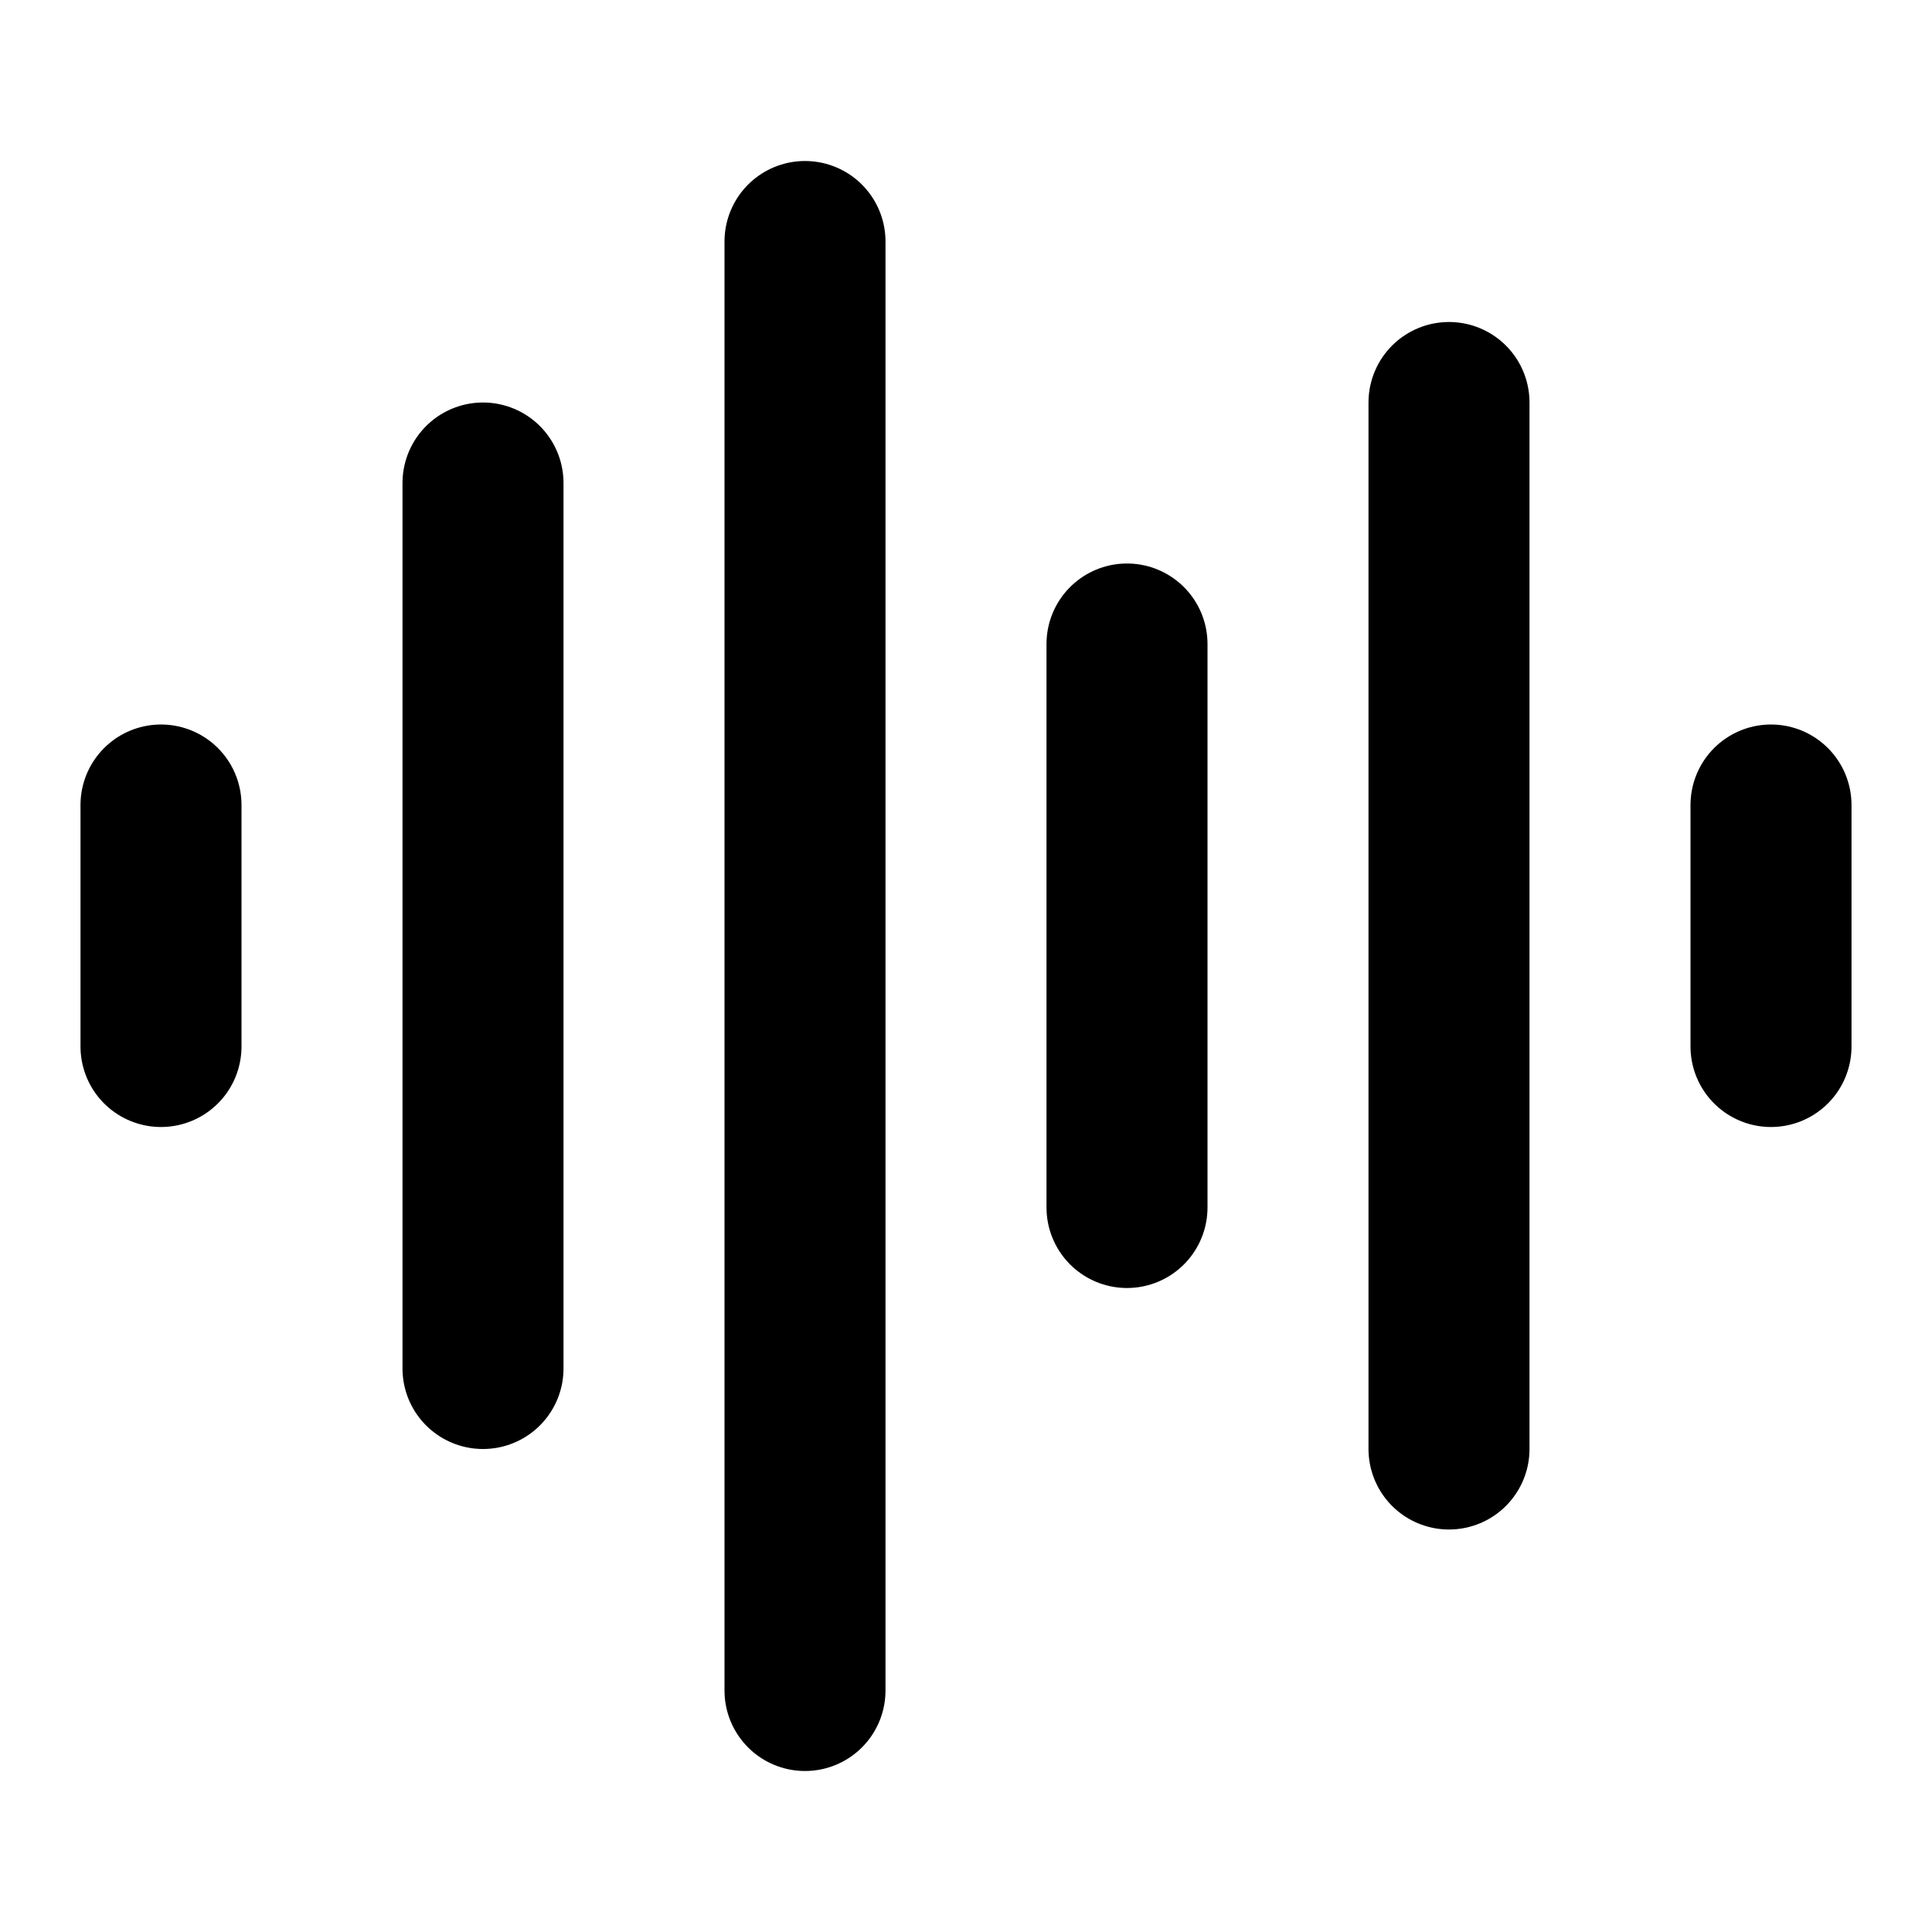
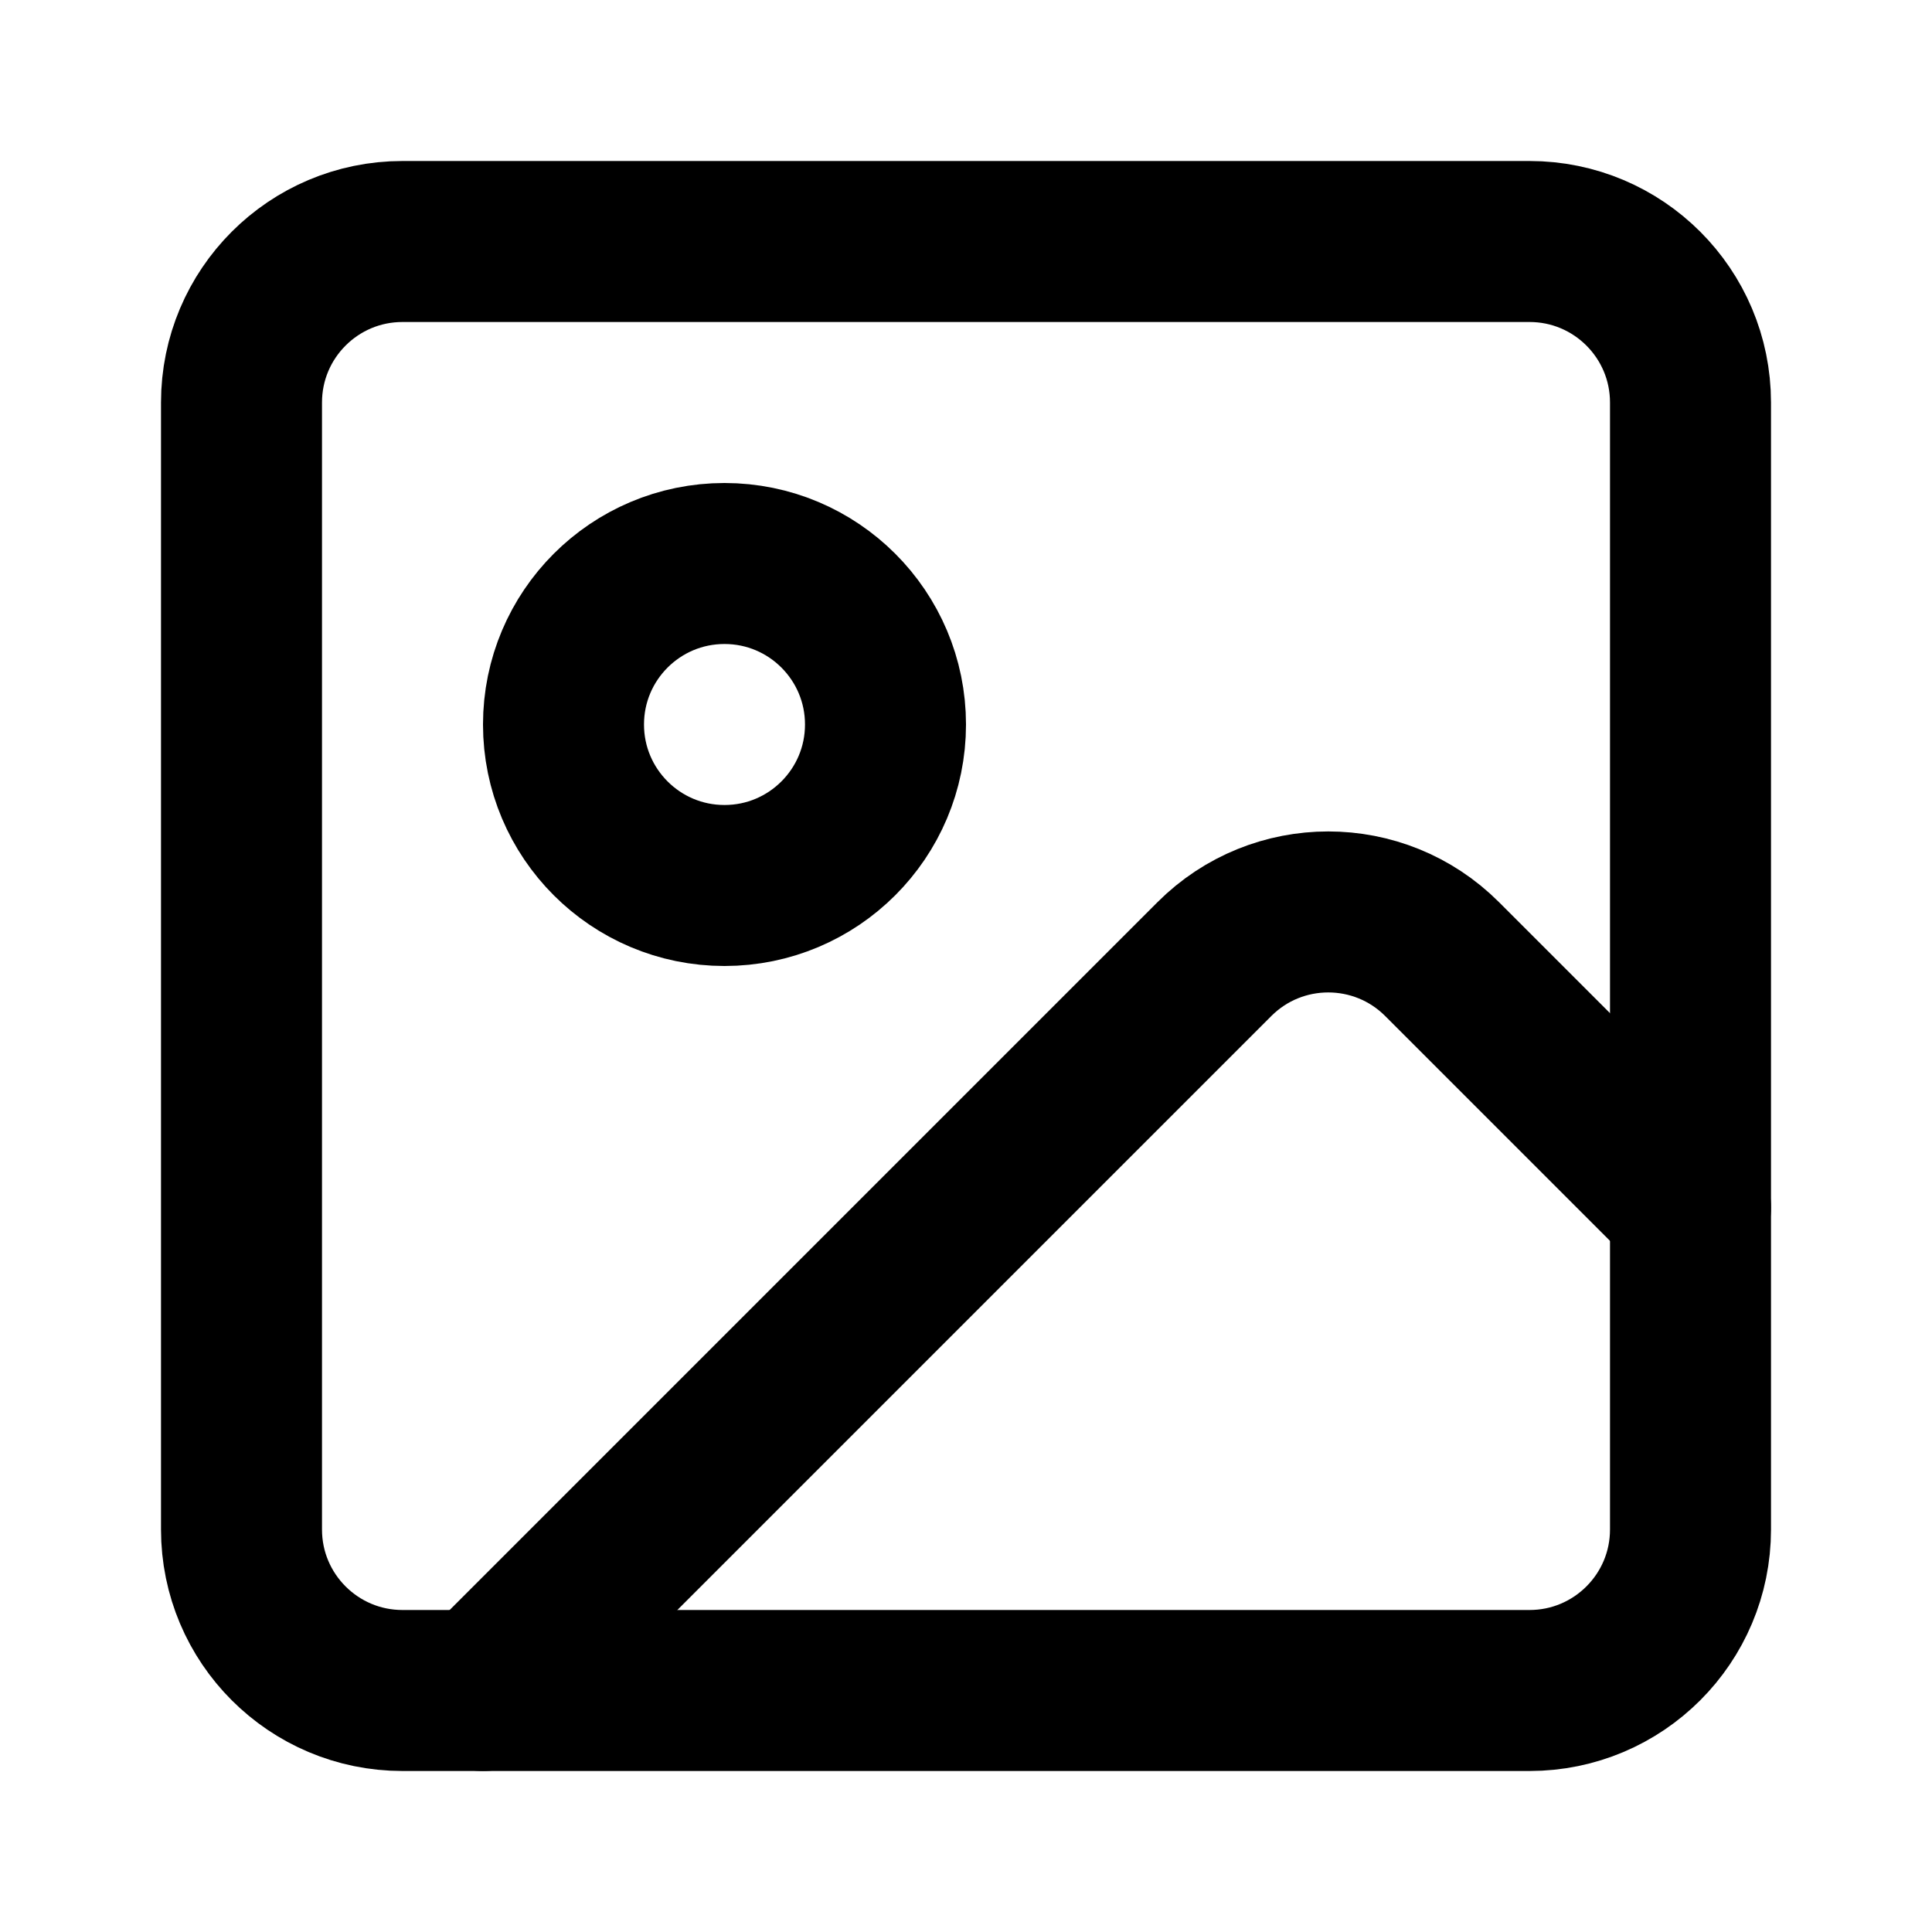
<svg xmlns="http://www.w3.org/2000/svg" width="24" height="24" viewBox="0 0 24 24" fill="none" stroke="currentColor" stroke-width="2" stroke-linecap="round" stroke-linejoin="round">
-   <path d="M2 10v3" />
-   <path d="M6 6v11" />
-   <path d="M10 3v18" />
-   <path d="M14 8v7" />
-   <path d="M18 5v13" />
-   <path d="M22 10v3" />
+   <rect width="18" height="18" x="3" y="3" rx="2" ry="2" />
+   <circle cx="9" cy="9" r="2" />
+   <path d="m21 15-3.086-3.086a2 2 0 0 0-2.828 0L6 21" />
</svg>
